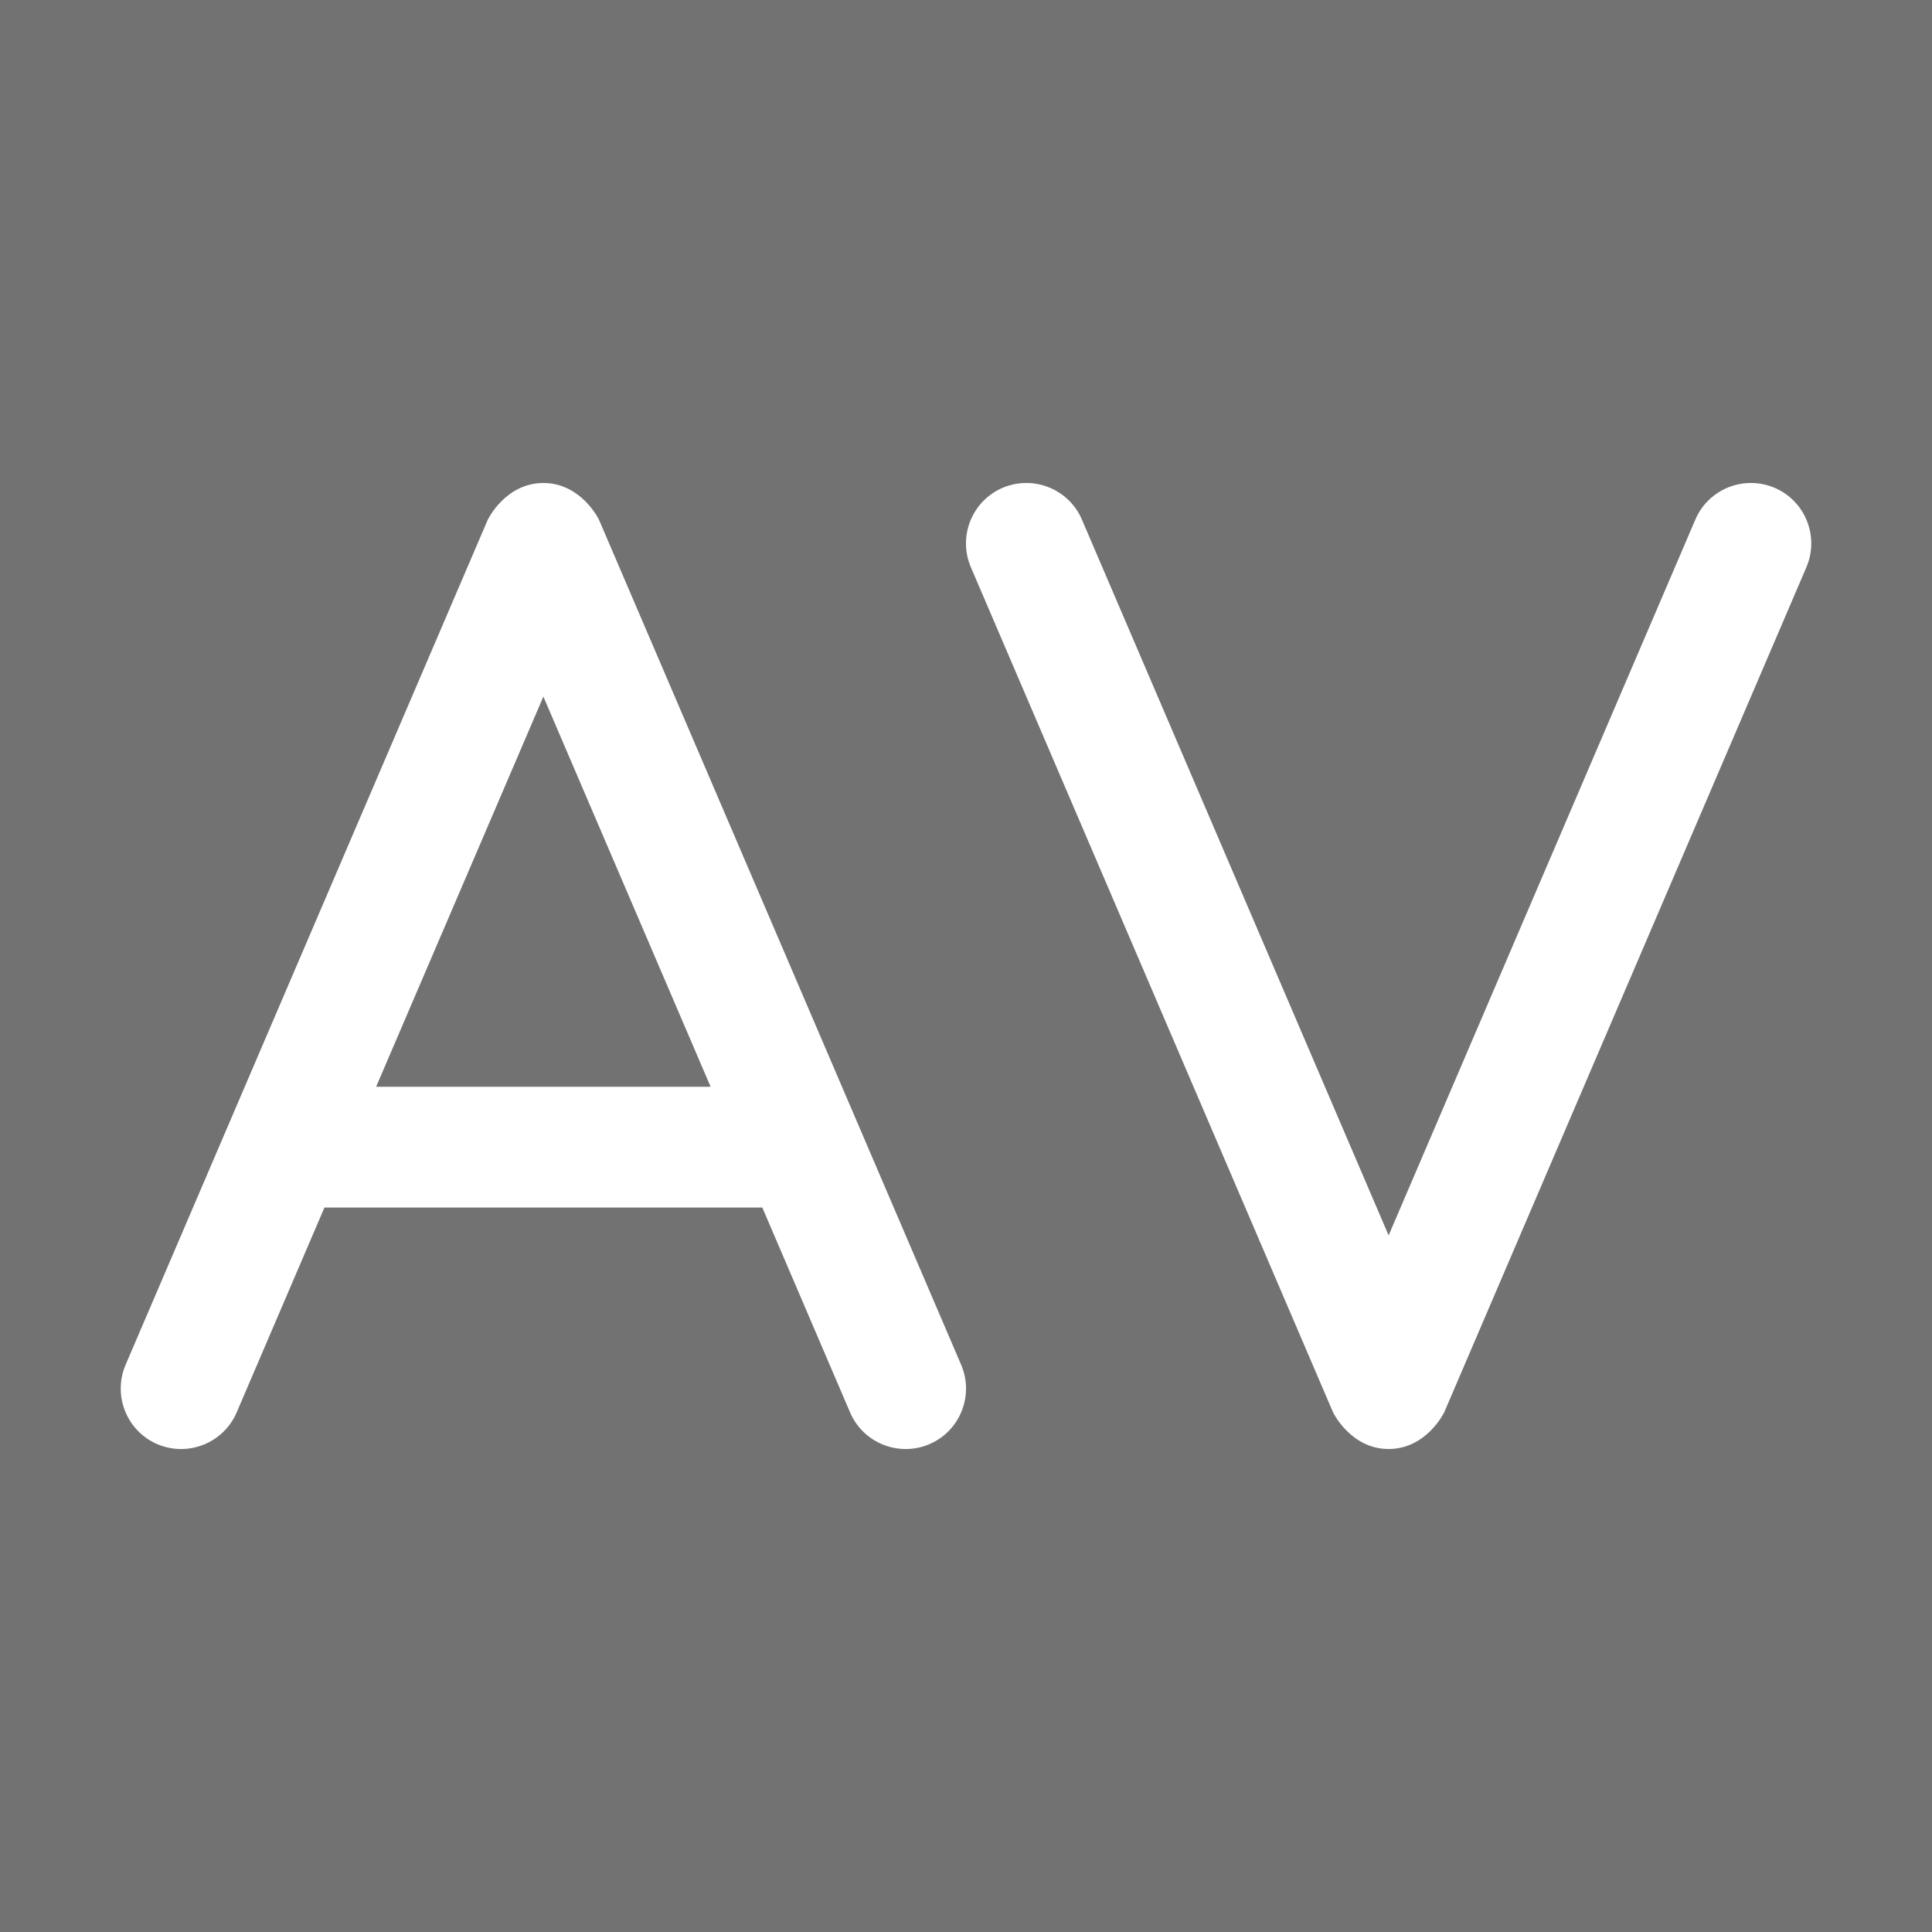
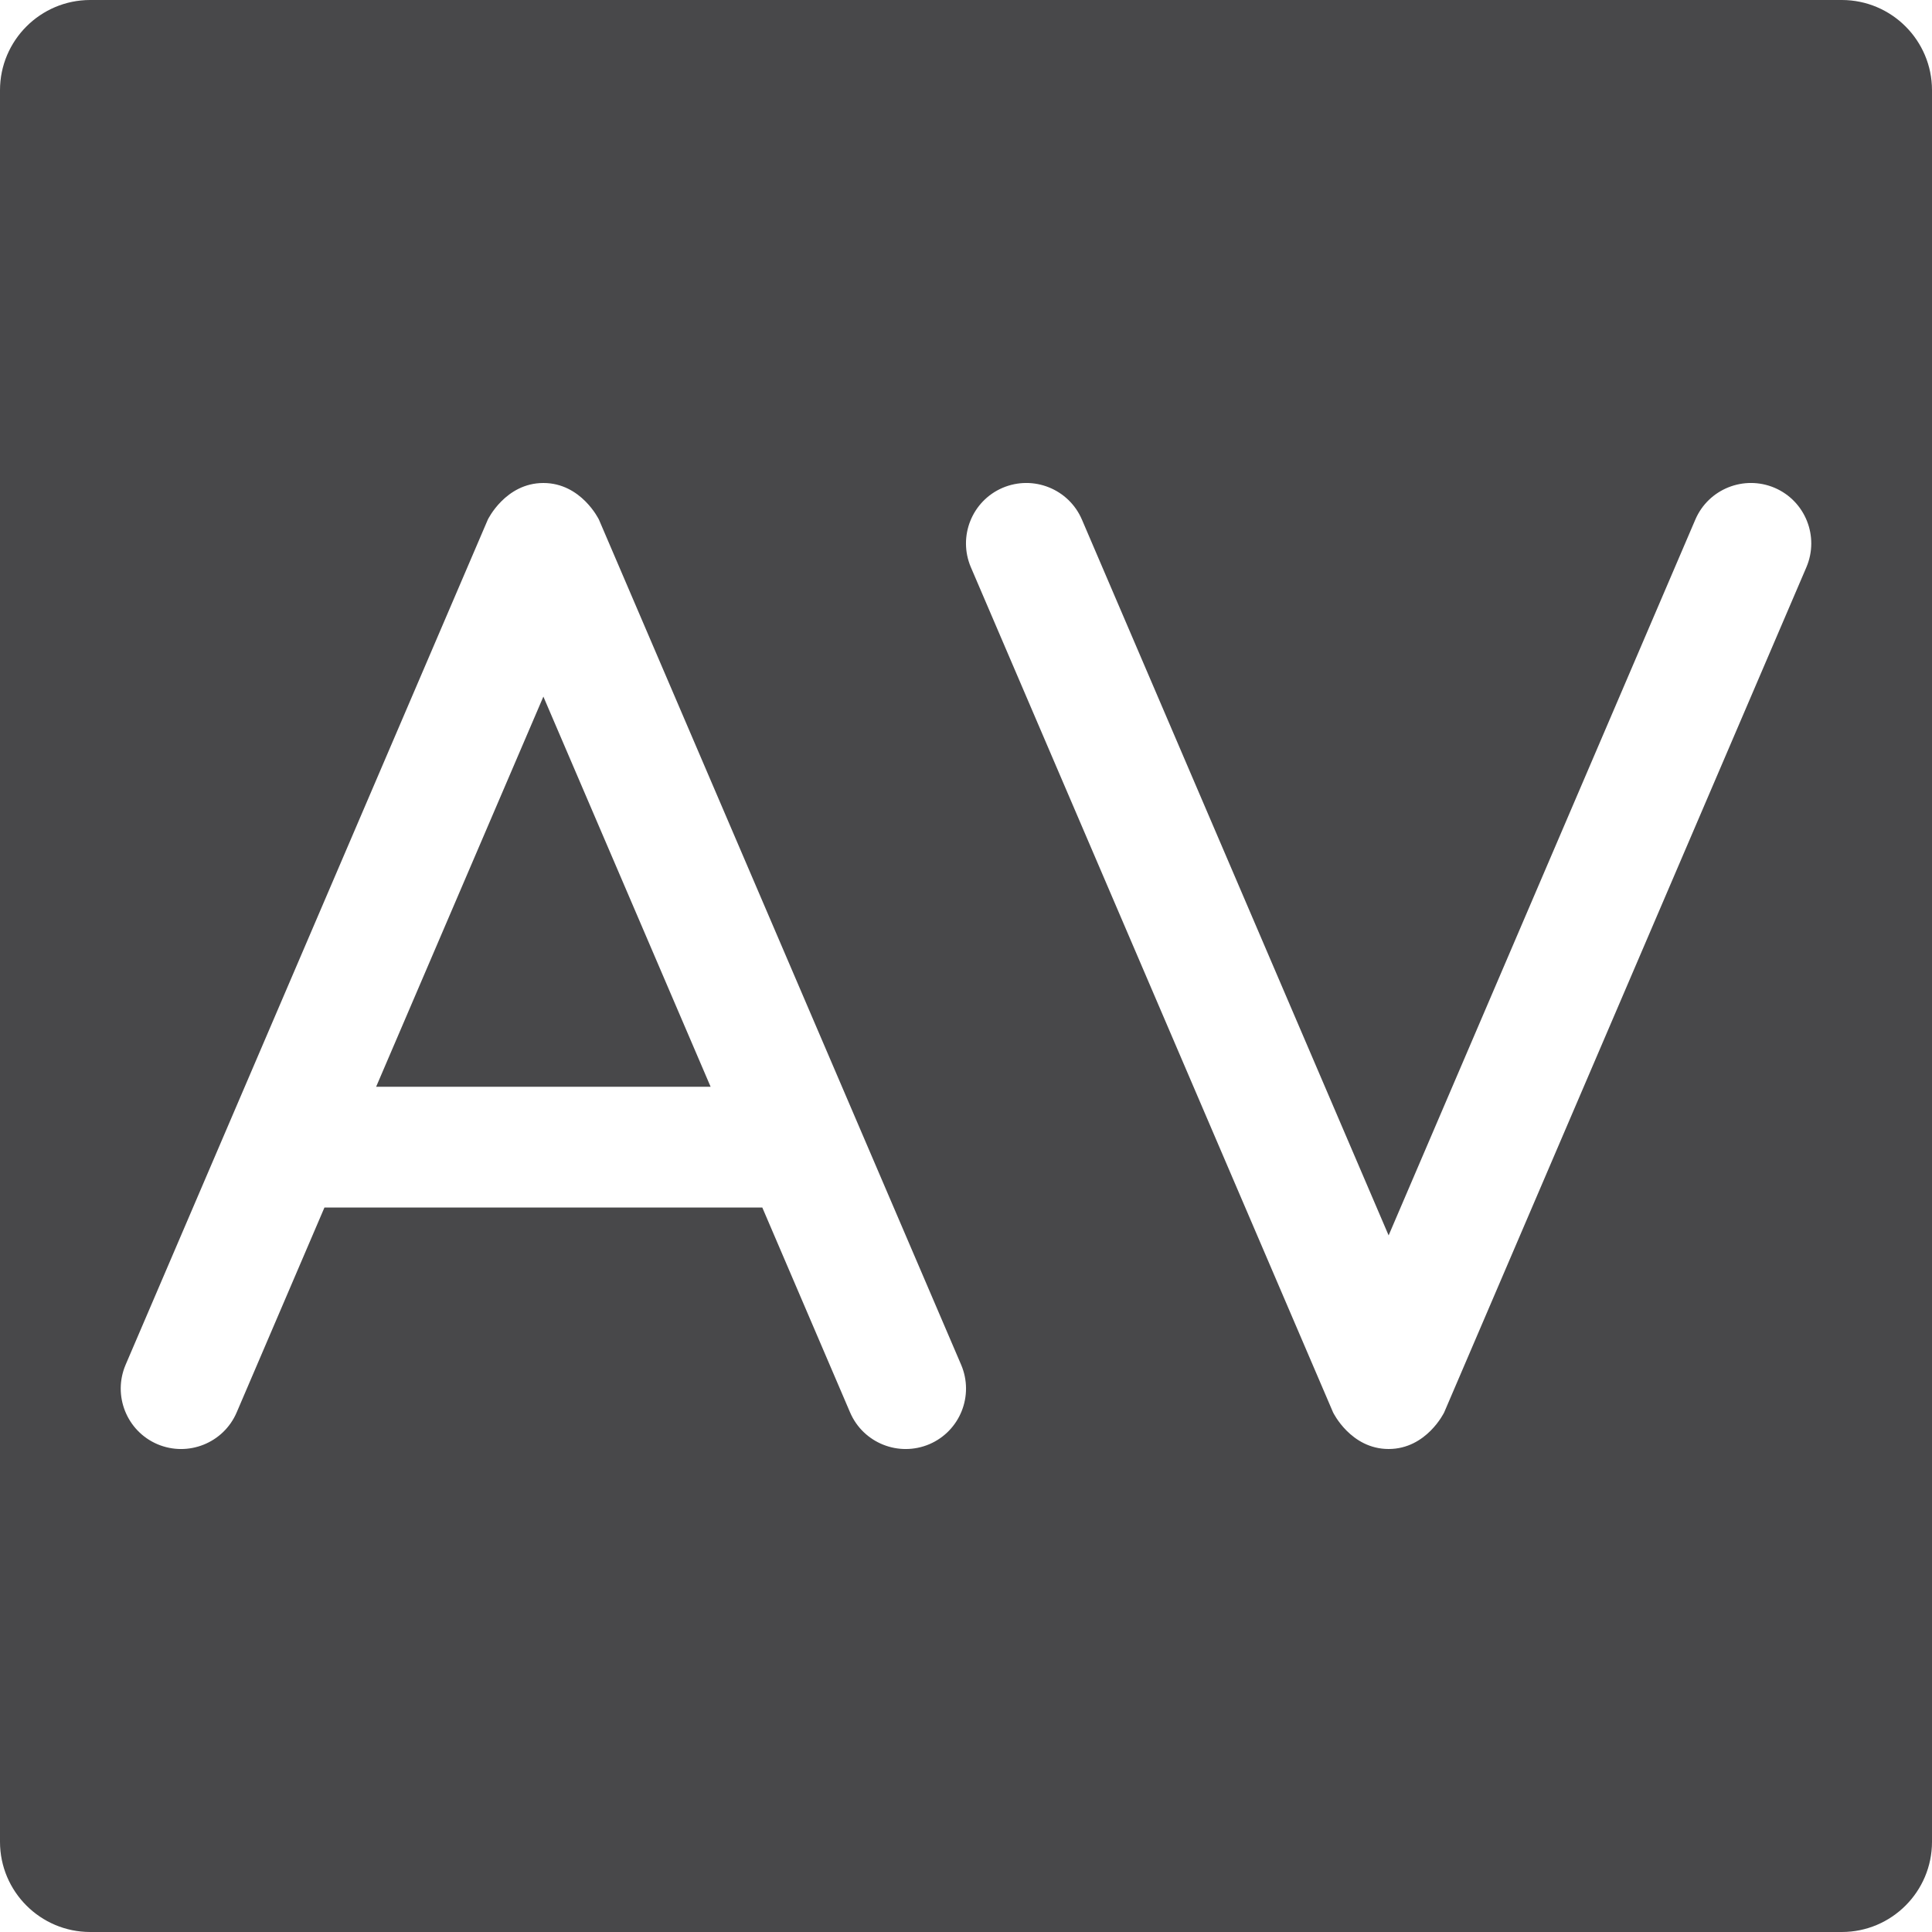
<svg xmlns="http://www.w3.org/2000/svg" width="100%" height="100%" viewBox="0 0 16 16" version="1.1" xml:space="preserve" style="fill-rule:evenodd;clip-rule:evenodd;stroke-linejoin:round;stroke-miterlimit:2;">
-   <g transform="matrix(1,0,0,1,-48,-120)">
-     <path d="M64,120L48,120L48,136L64,136L64,120ZM50.687,130L54.313,130L55.04,131.697C55.149,131.951 55.443,132.068 55.697,131.96C55.951,131.851 56.068,131.557 55.96,131.303L52.96,124.303C52.96,124.303 52.814,124 52.5,124C52.186,124 52.04,124.303 52.04,124.303L49.04,131.303C48.932,131.557 49.049,131.851 49.303,131.96C49.557,132.068 49.851,131.951 49.96,131.697L50.687,130ZM56.96,124.303L59.5,130.231C59.5,130.231 62.04,124.303 62.04,124.303C62.149,124.049 62.443,123.932 62.697,124.04C62.951,124.149 63.068,124.443 62.96,124.697L59.96,131.697C59.96,131.697 59.814,132 59.5,132C59.186,132 59.04,131.697 59.04,131.697L56.04,124.697C55.932,124.443 56.049,124.149 56.303,124.04C56.557,123.932 56.851,124.049 56.96,124.303ZM51.115,129L53.885,129L52.5,125.769L51.115,129Z" style="fill:rgb(114,114,114);" />
-     <g id="green_dark">
+   <g id="light">
+     <g id="green">
        </g>
-     <g id="red_dark">
+     <g id="red">
        </g>
-     <g id="gray_dark">
+     <g id="gray">
        </g>
-     <g id="yellow_dark">
+     <g id="yellow">
        </g>
-     <g id="icon_dark">
-         </g>
+     <g id="icon">
+       <path d="M16,0.747c-0,-0.412 -0.335,-0.747 -0.747,-0.747l-14.506,0c-0.412,0 -0.747,0.335 -0.747,0.747l0,14.506c0,0.412 0.335,0.747 0.747,0.747l14.506,0c0.412,-0 0.747,-0.335 0.747,-0.747l-0,-14.506Zm-13.313,9.253l3.626,0l0.727,1.697c0.109,0.254 0.403,0.371 0.657,0.263c0.254,-0.109 0.371,-0.403 0.263,-0.657l-3,-7c-0,0 -0.146,-0.303 -0.46,-0.303c-0.314,0 -0.46,0.303 -0.46,0.303l-3,7c-0.108,0.254 0.009,0.548 0.263,0.657c0.254,0.108 0.548,-0.009 0.657,-0.263l0.727,-1.697Zm6.273,-5.697l2.54,5.928c-0,-0 2.54,-5.928 2.54,-5.928c0.109,-0.254 0.403,-0.371 0.657,-0.263c0.254,0.109 0.371,0.403 0.263,0.657l-3,7c-0,-0 -0.146,0.303 -0.46,0.303c-0.314,0 -0.46,-0.303 -0.46,-0.303l-3,-7c-0.108,-0.254 0.009,-0.548 0.263,-0.657c0.254,-0.108 0.548,0.009 0.657,0.263Zm-5.845,4.697l2.77,0l-1.385,-3.231l-1.385,3.231Z" style="fill:rgb(72,72,74);" />
+     </g>
  </g>
+   <g id="menu">
+     </g>
</svg>
